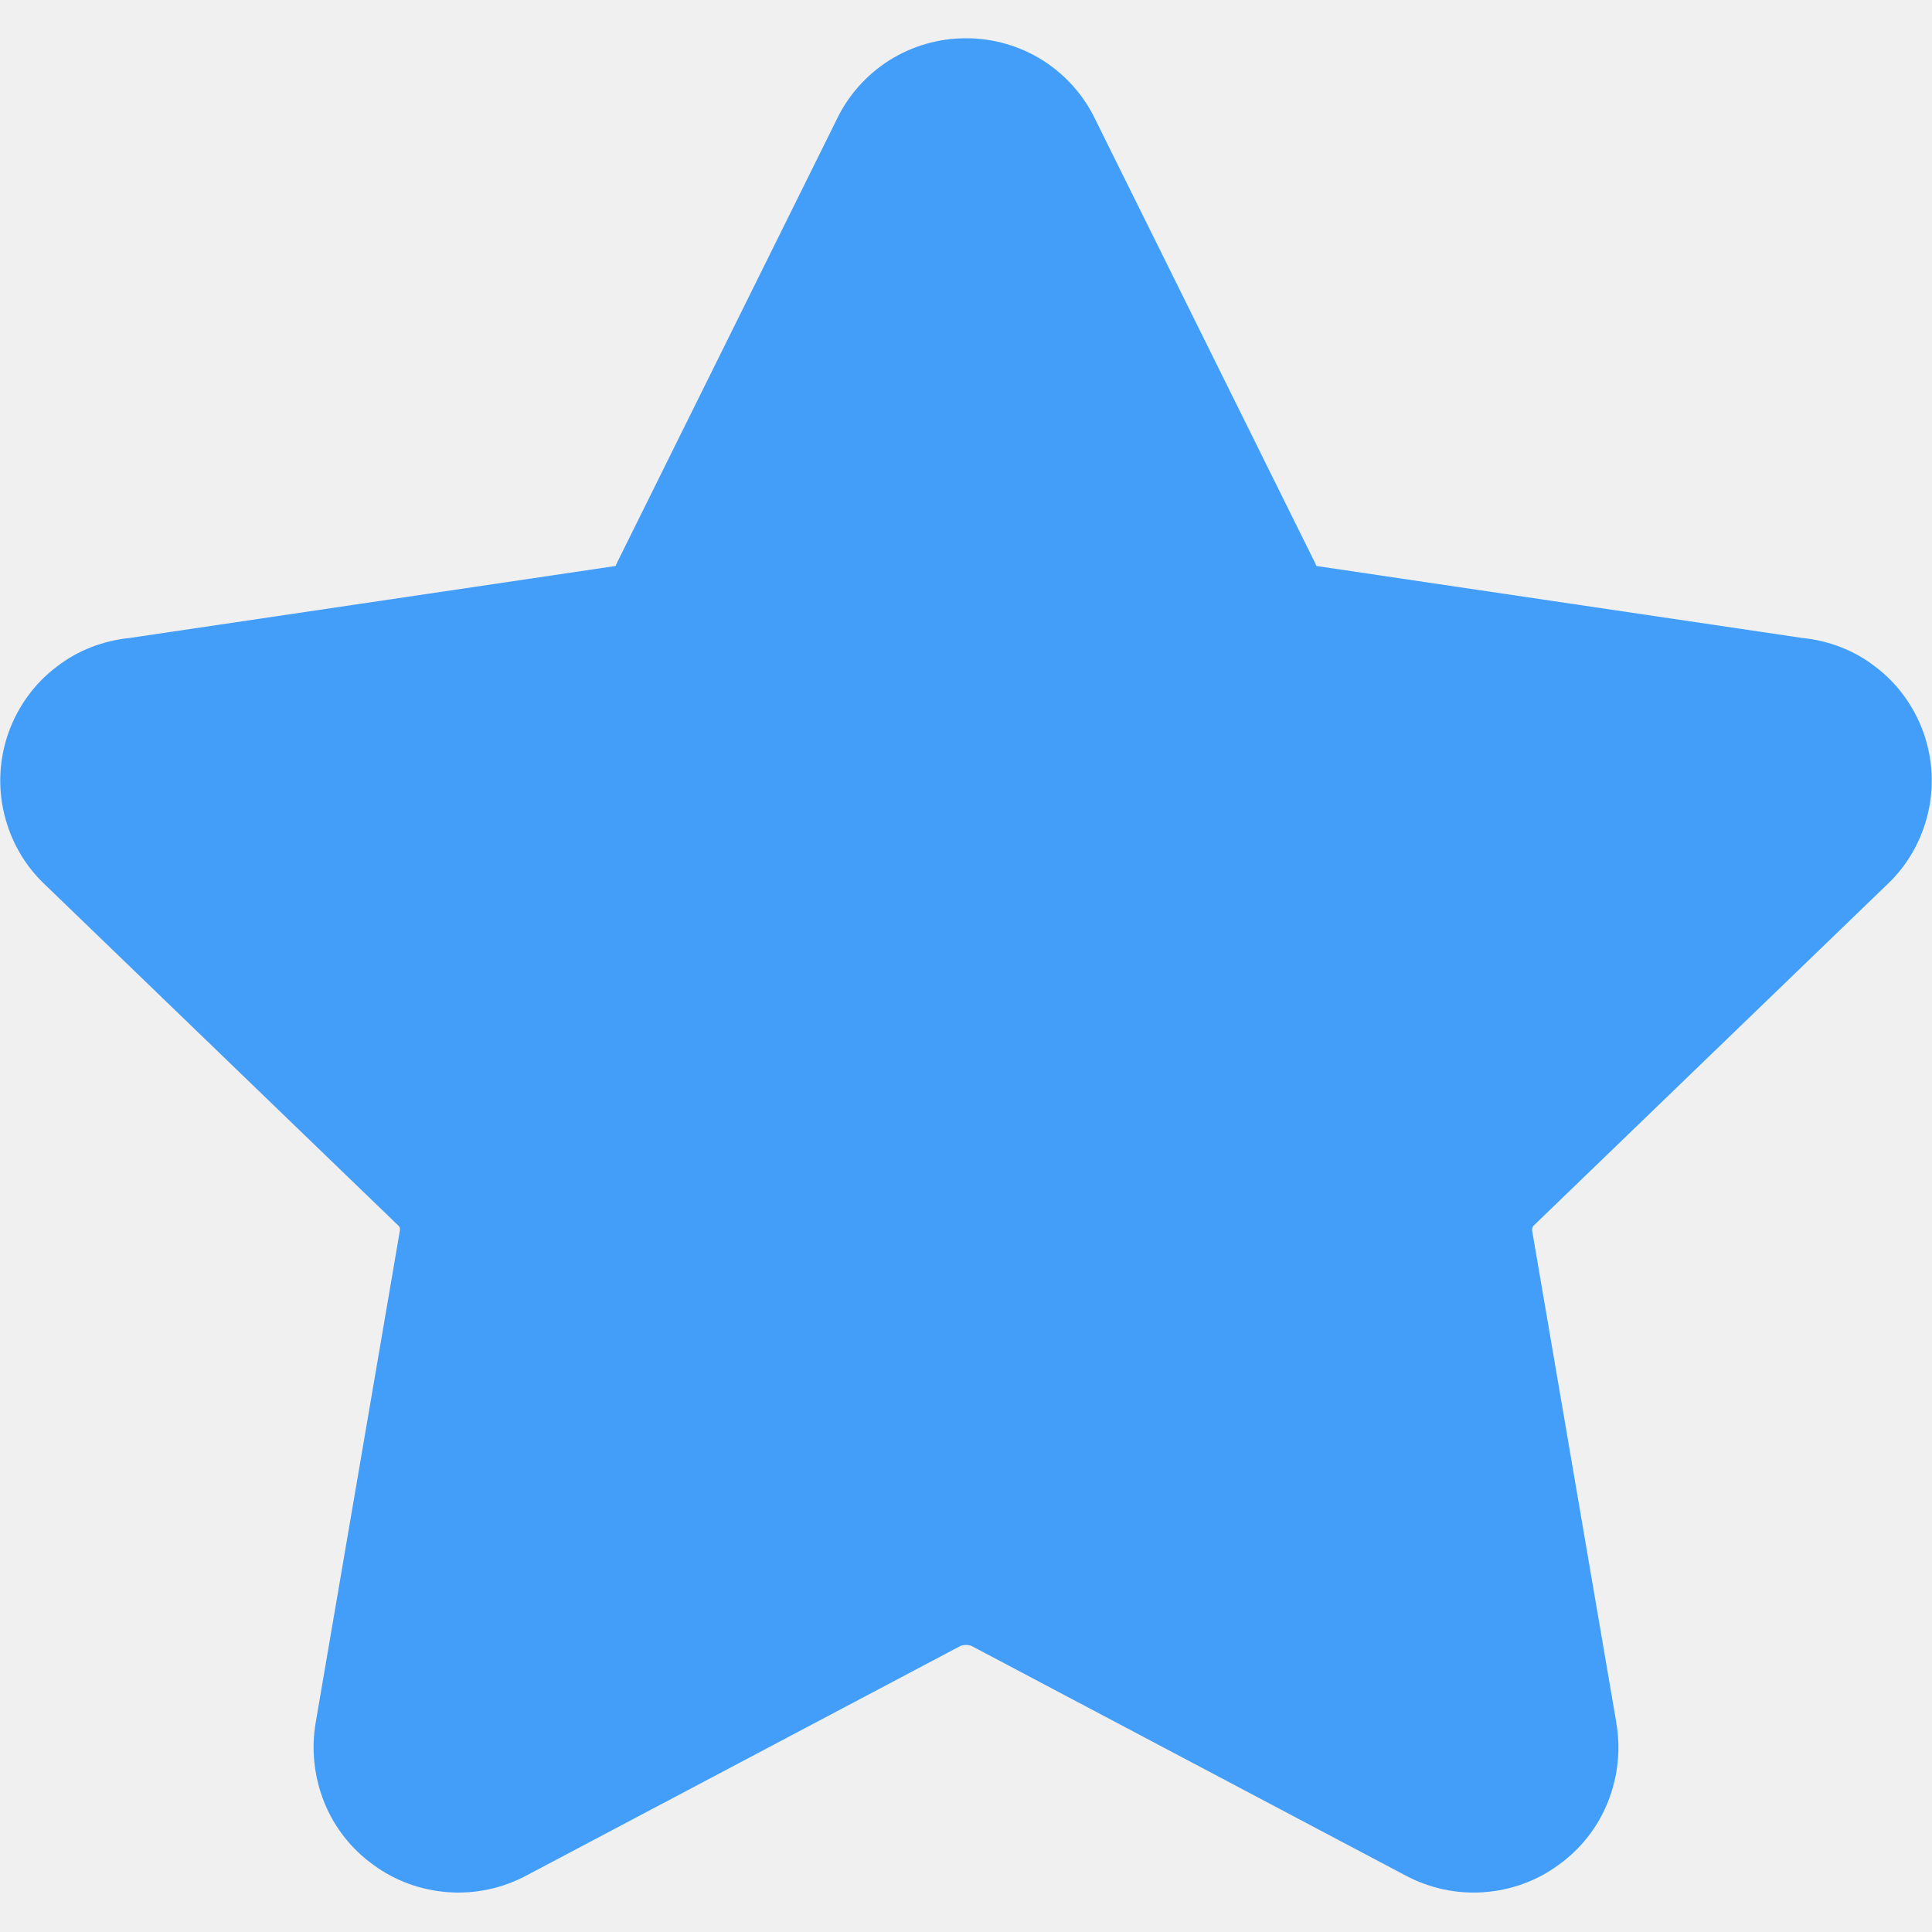
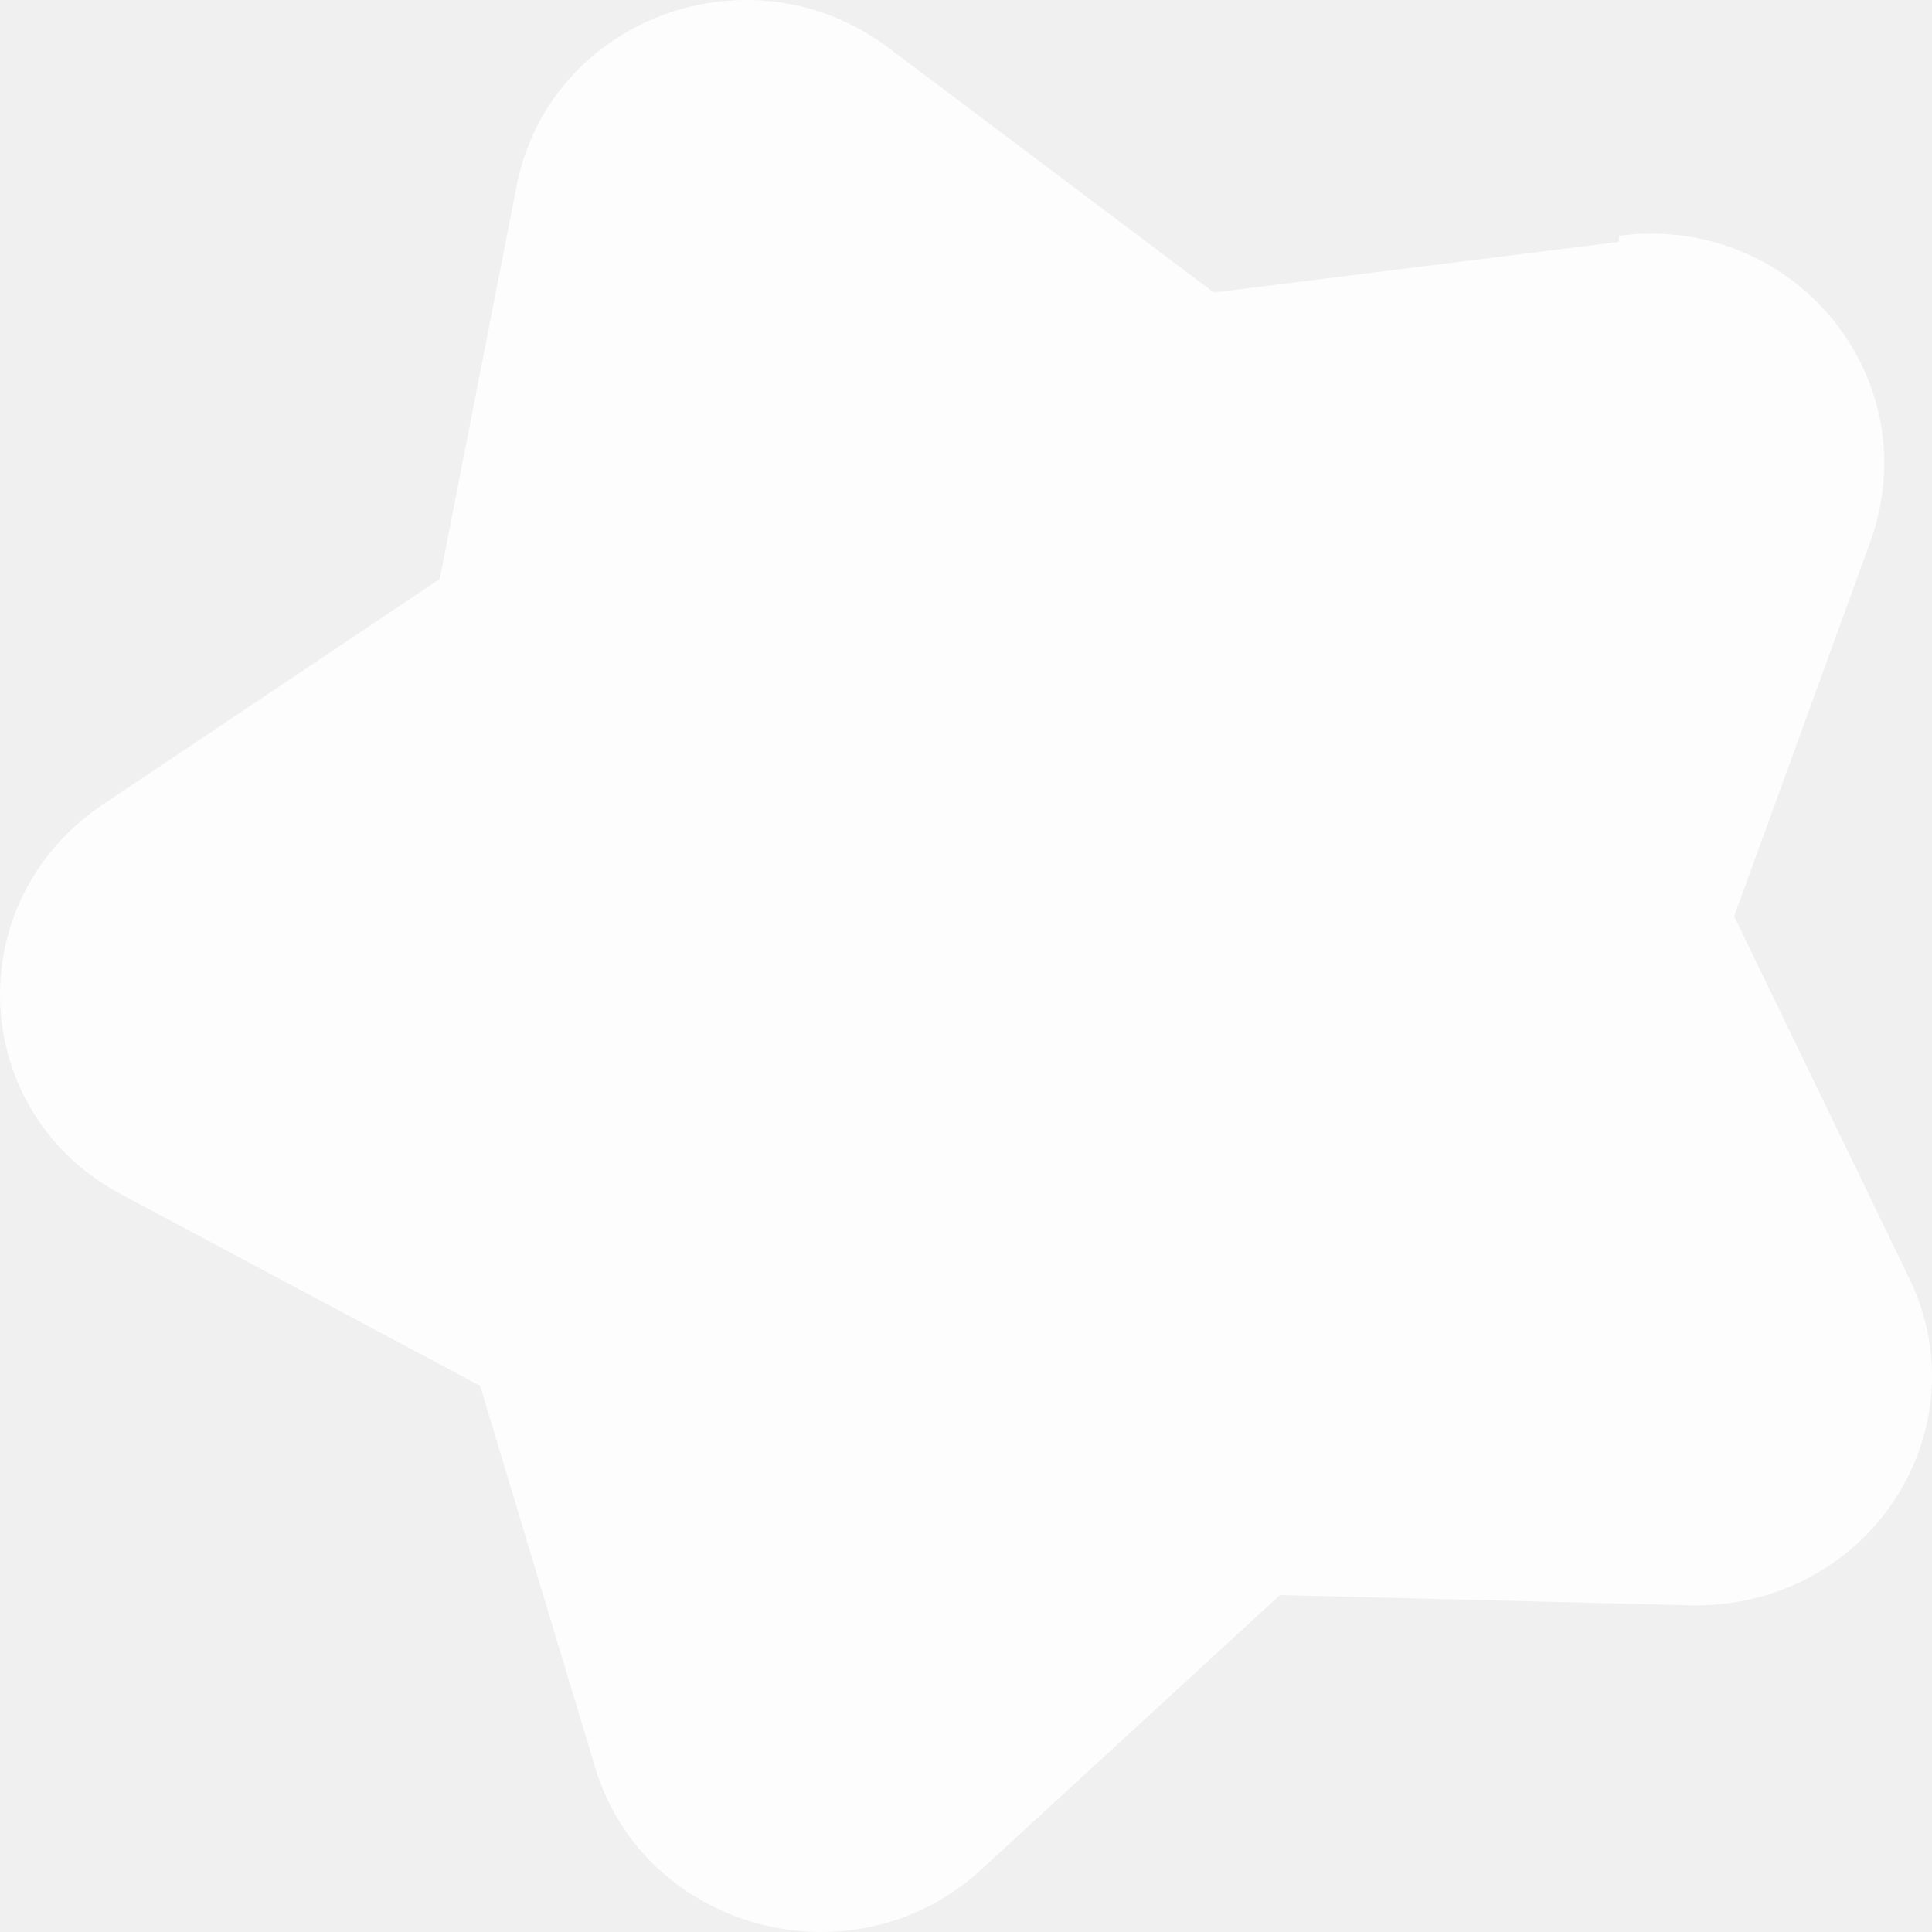
- <svg xmlns="http://www.w3.org/2000/svg" width="5" height="5" viewBox="0 0 5 5" fill="none">
-   <g clip-path="url(#clip0_16_6843)">
-     <path fill-rule="evenodd" clip-rule="evenodd" d="M2.5 0.099C2.429 0.099 2.36 0.119 2.3 0.157C2.241 0.195 2.194 0.248 2.164 0.312L1.597 1.456C1.596 1.458 1.595 1.461 1.594 1.463C1.594 1.464 1.593 1.464 1.593 1.464C1.592 1.465 1.592 1.465 1.591 1.465C1.589 1.465 1.587 1.466 1.585 1.466L0.336 1.651C0.267 1.658 0.201 1.683 0.146 1.726C0.089 1.769 0.046 1.829 0.022 1.896C-0.002 1.964 -0.006 2.037 0.011 2.107C0.028 2.177 0.064 2.24 0.116 2.289L1.03 3.171L1.032 3.173C1.033 3.174 1.034 3.176 1.035 3.178C1.035 3.179 1.035 3.181 1.035 3.183L1.035 3.184L0.817 4.458C0.805 4.527 0.813 4.599 0.839 4.664C0.865 4.729 0.909 4.785 0.966 4.826C1.023 4.868 1.09 4.892 1.16 4.897C1.23 4.902 1.3 4.887 1.362 4.854L1.362 4.854L2.487 4.259C2.491 4.258 2.496 4.257 2.5 4.257C2.504 4.257 2.509 4.258 2.513 4.259L3.638 4.854C3.7 4.887 3.77 4.902 3.84 4.897C3.91 4.892 3.977 4.868 4.034 4.826C4.091 4.785 4.135 4.729 4.161 4.664C4.187 4.599 4.195 4.528 4.183 4.459L4.183 4.458L3.965 3.184L3.965 3.183C3.965 3.181 3.965 3.179 3.966 3.178C3.966 3.176 3.967 3.174 3.968 3.173L3.97 3.171L4.884 2.289C4.936 2.24 4.972 2.177 4.989 2.107C5.006 2.037 5.002 1.964 4.978 1.896C4.954 1.829 4.911 1.769 4.854 1.726C4.799 1.683 4.733 1.658 4.664 1.651L3.415 1.466C3.413 1.466 3.411 1.465 3.409 1.465C3.408 1.465 3.408 1.465 3.407 1.464C3.407 1.464 3.406 1.464 3.406 1.463C3.405 1.461 3.404 1.458 3.403 1.456L2.836 0.312C2.806 0.248 2.759 0.195 2.7 0.157C2.64 0.119 2.571 0.099 2.5 0.099Z" fill="#439EF9" />
-   </g>
-   <defs>
-     <clipPath id="clip0_16_6843">
-       <rect width="5" height="5" fill="white" />
-     </clipPath>
-   </defs>
+ <svg xmlns="http://www.w3.org/2000/svg" width="10" height="10" viewBox="0 0 10 10" fill="none">
+   <path fill-rule="evenodd" clip-rule="evenodd" d="M8.38 1.22C9.286 1.104 9.981 1.956 9.683 2.798L8.976 4.743L9.882 6.616C10.268 7.415 9.661 8.33 8.745 8.309L6.625 8.256L5.08 9.676C4.417 10.286 3.335 9.992 3.081 9.15L2.485 7.173L0.631 6.184C-0.164 5.764 -0.219 4.67 0.531 4.165L2.276 2.997L2.673 0.968C2.839 0.095 3.887 -0.295 4.605 0.252L6.283 1.514L8.38 1.252V1.22Z" fill="#FDFDFD" />
</svg>
